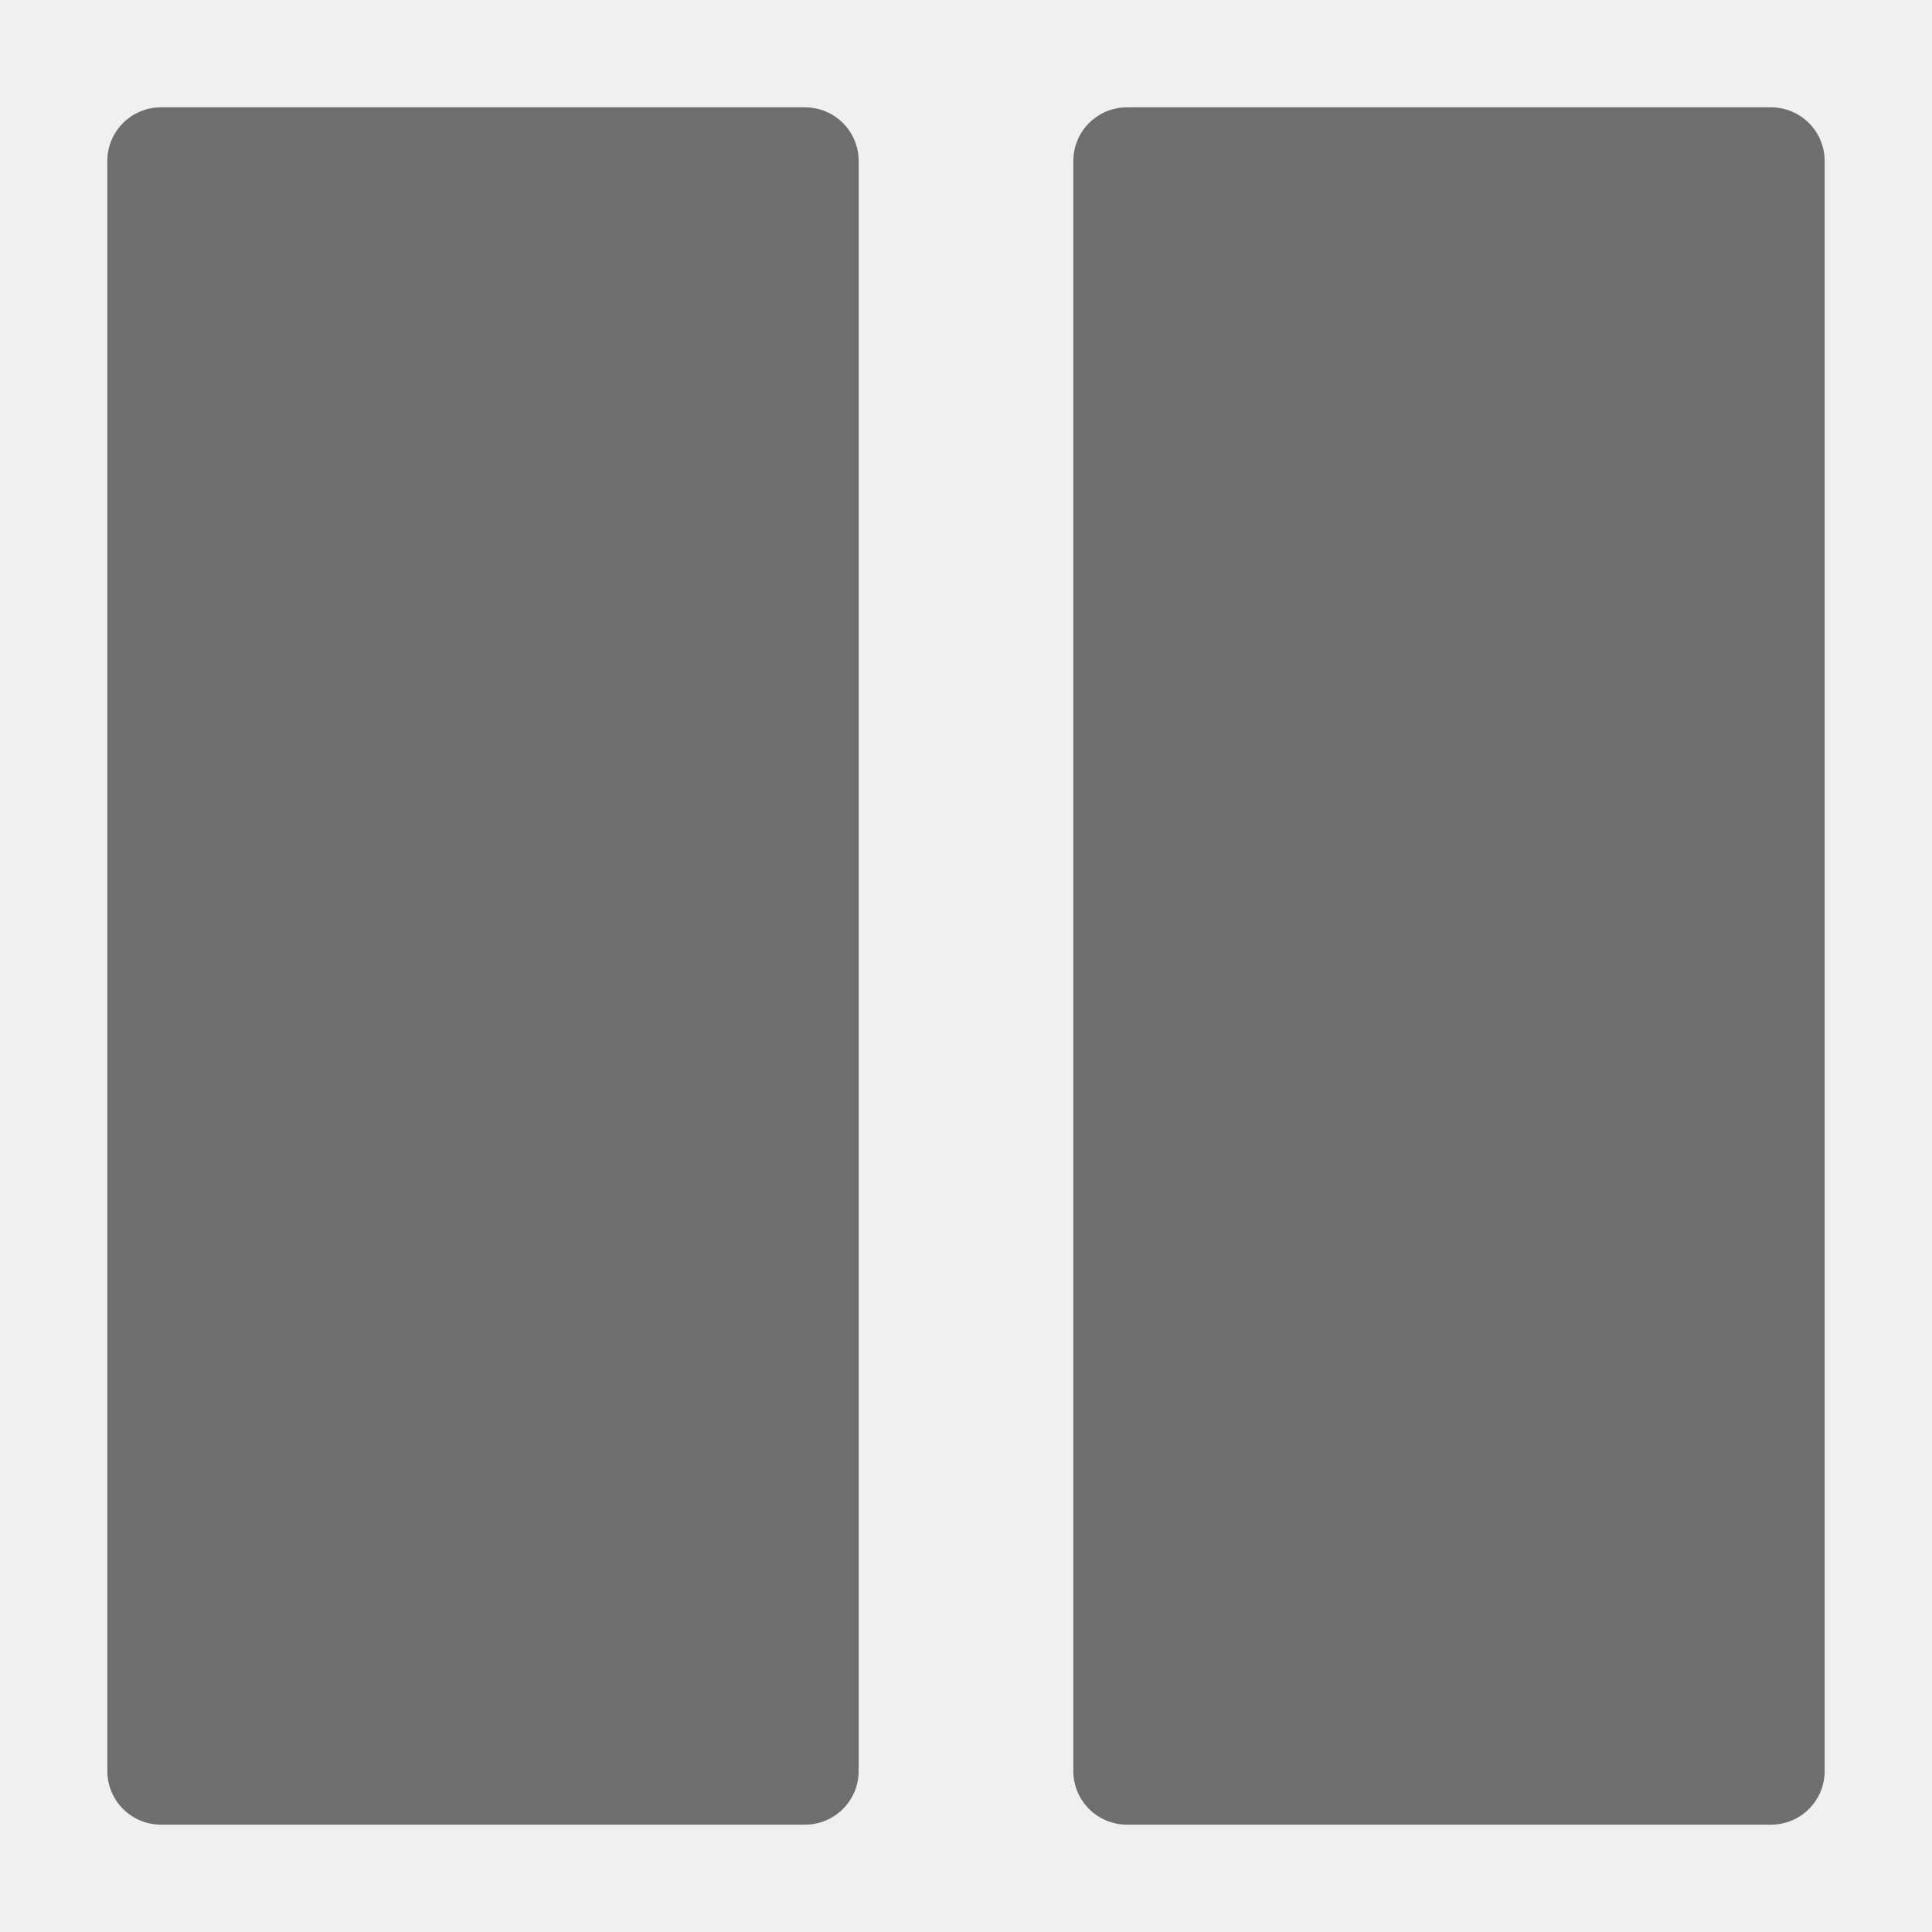
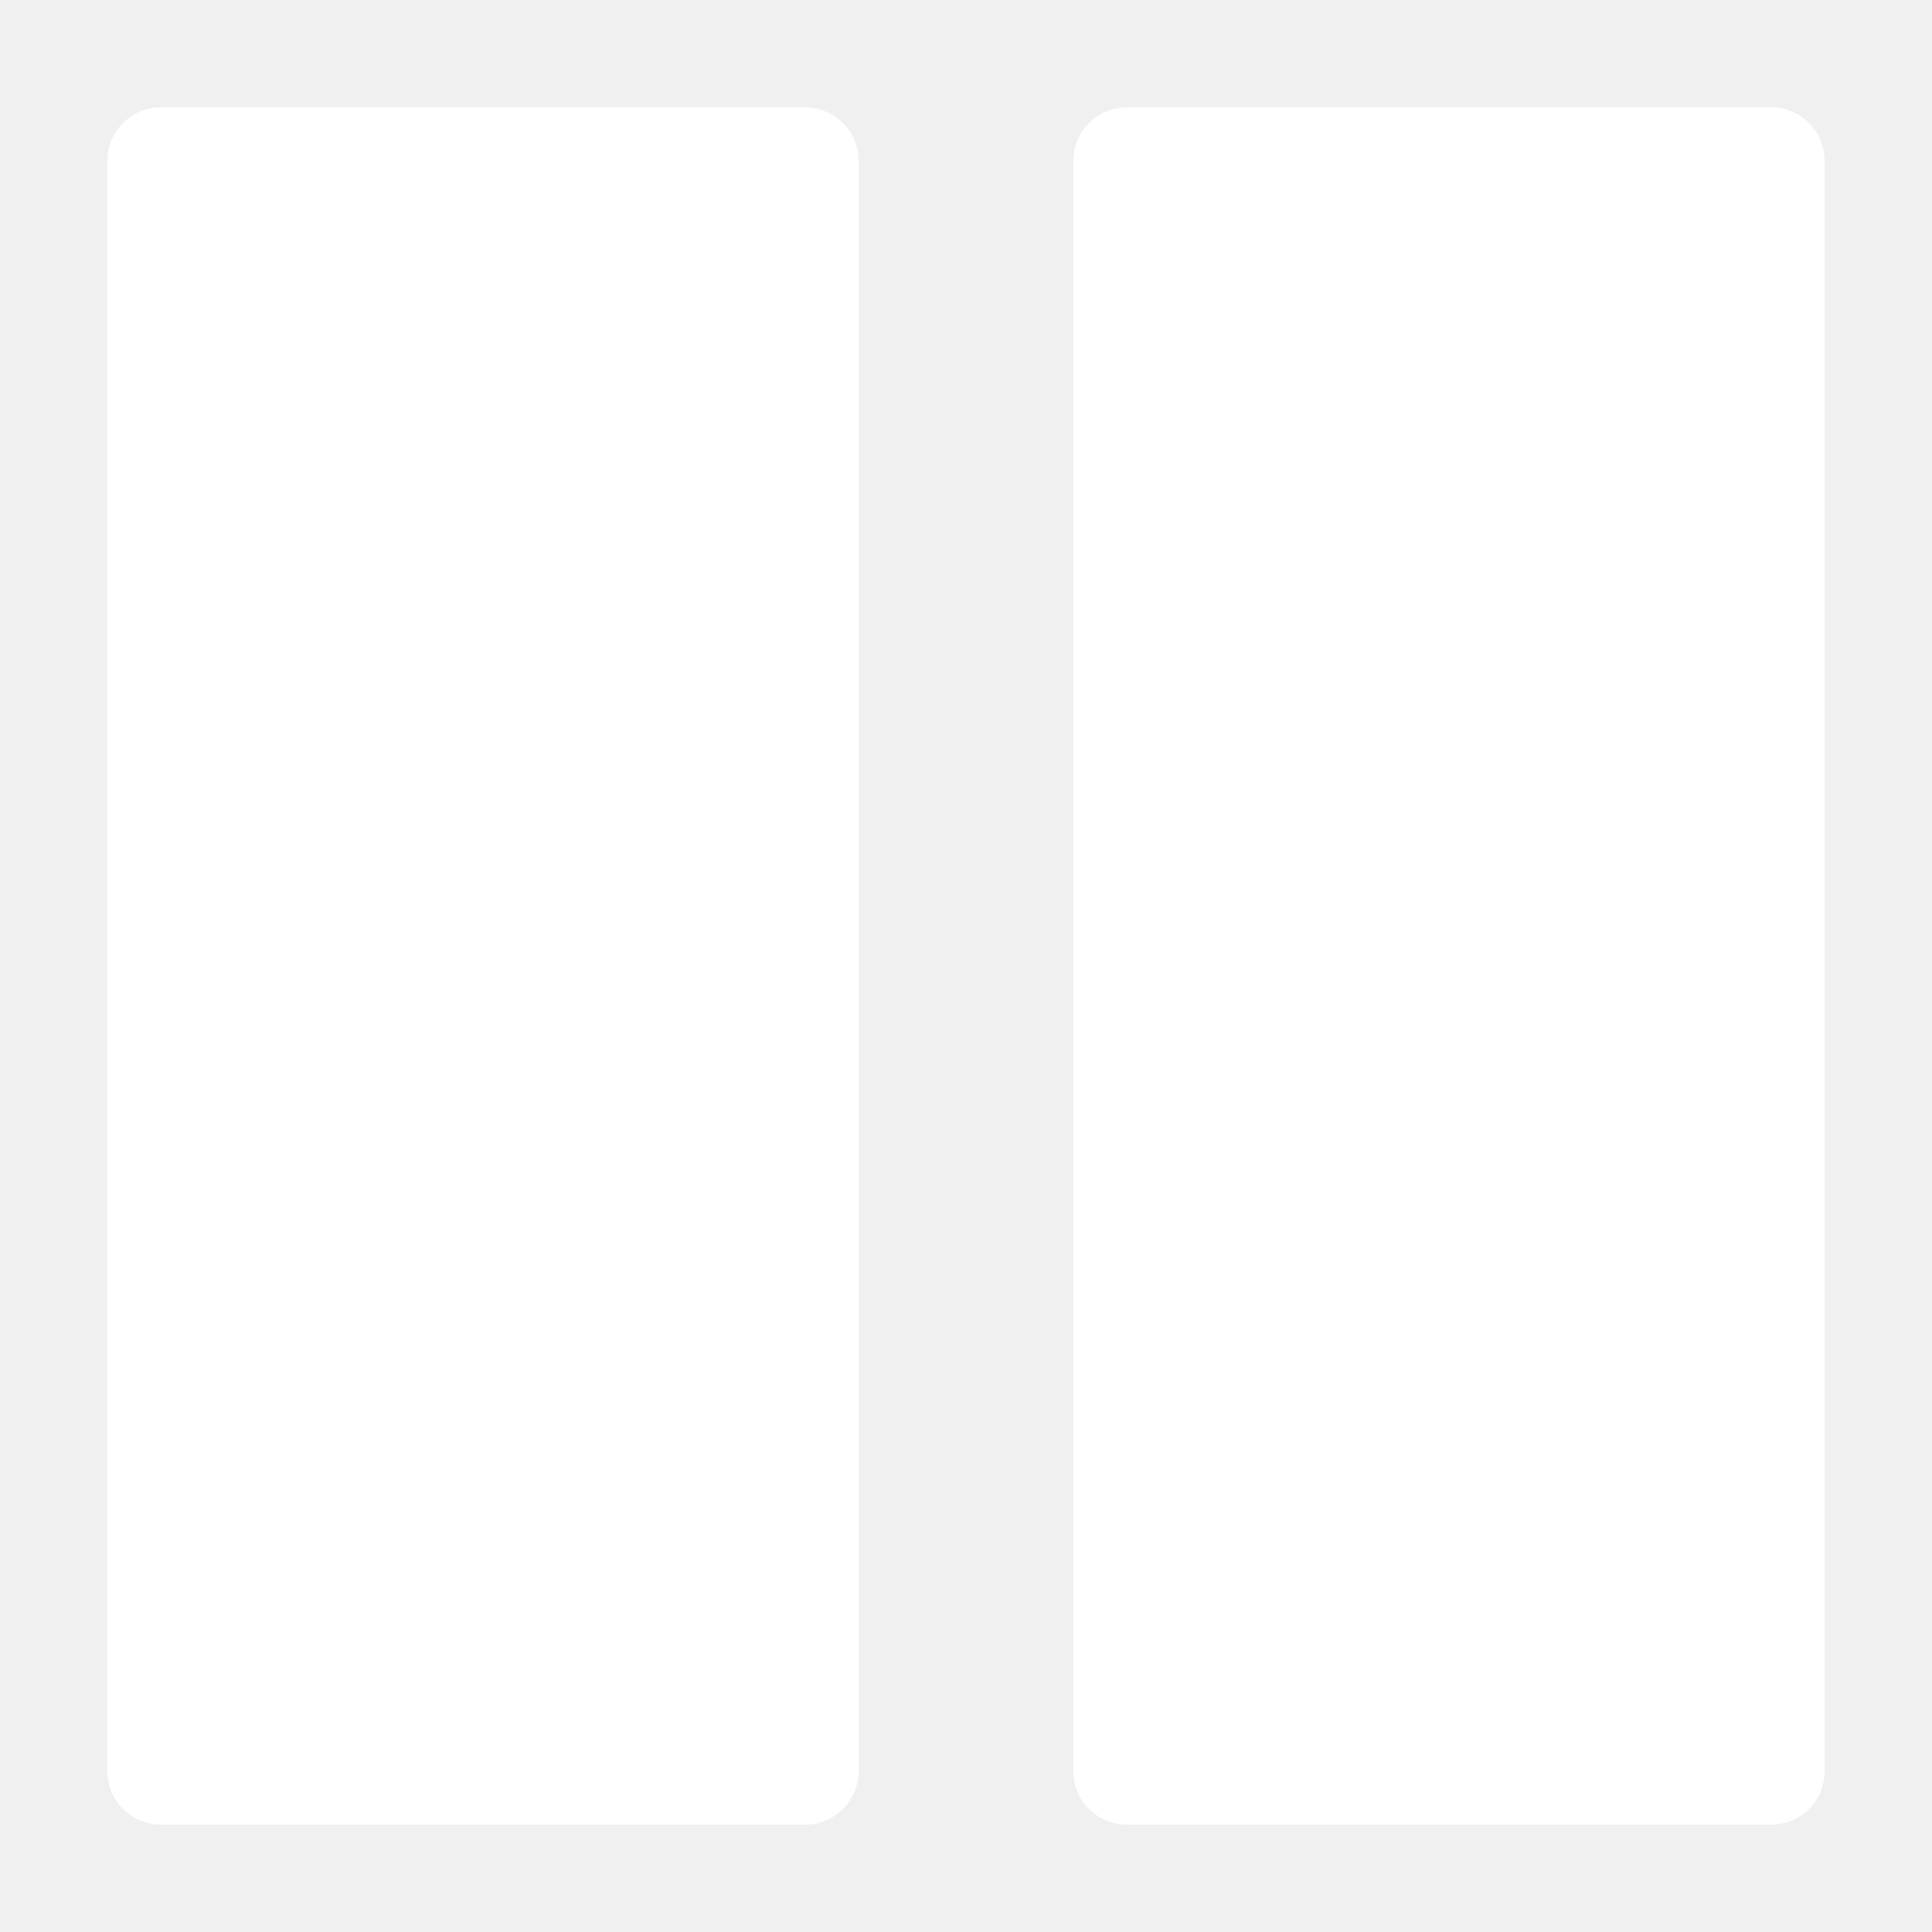
<svg xmlns="http://www.w3.org/2000/svg" height="18" viewBox="0 0 18 18" width="18">
  <defs>
    <style>
      .a {
-         fill: #6E6E6E;
+         fill: #fff;
      }
    </style>
  </defs>
  <rect id="Canvas" fill="#ff13dc" opacity="0" width="18" height="18" />
  <rect class="a" height="16" rx="0.5" width="7" x="1" y="1" />
  <rect class="a" height="16" rx="0.5" width="7" x="10" y="1" />
</svg>
